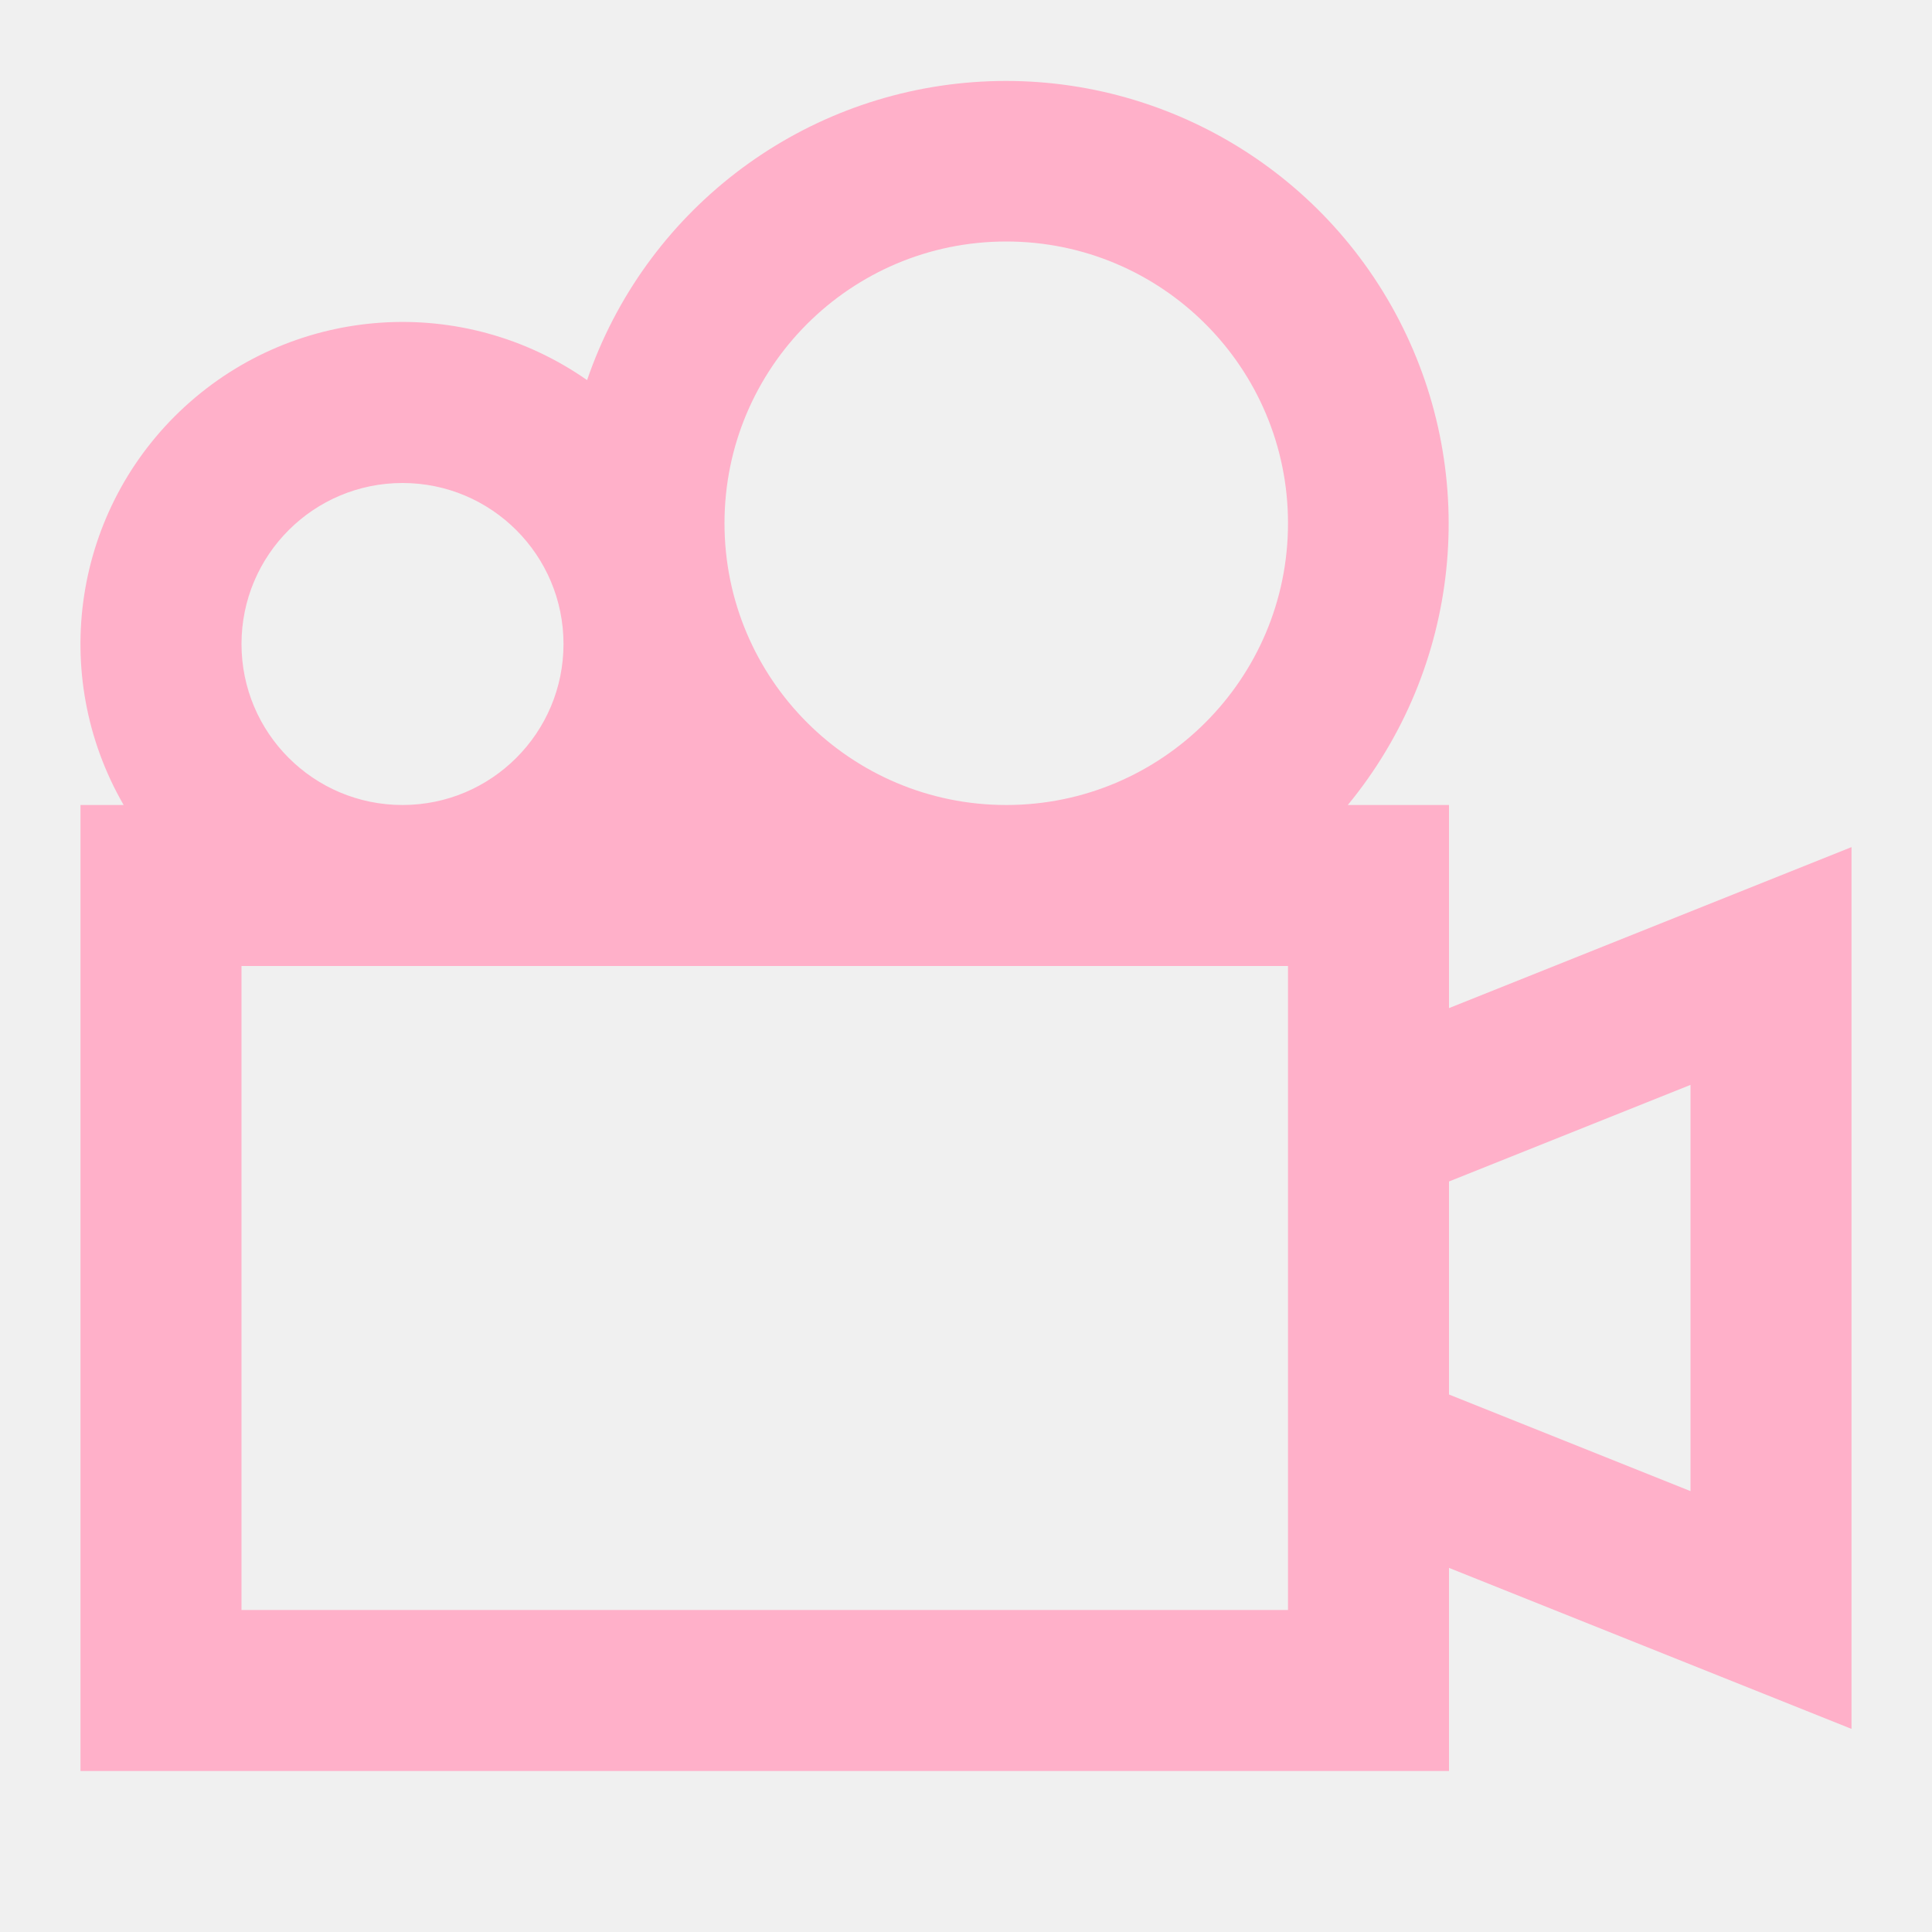
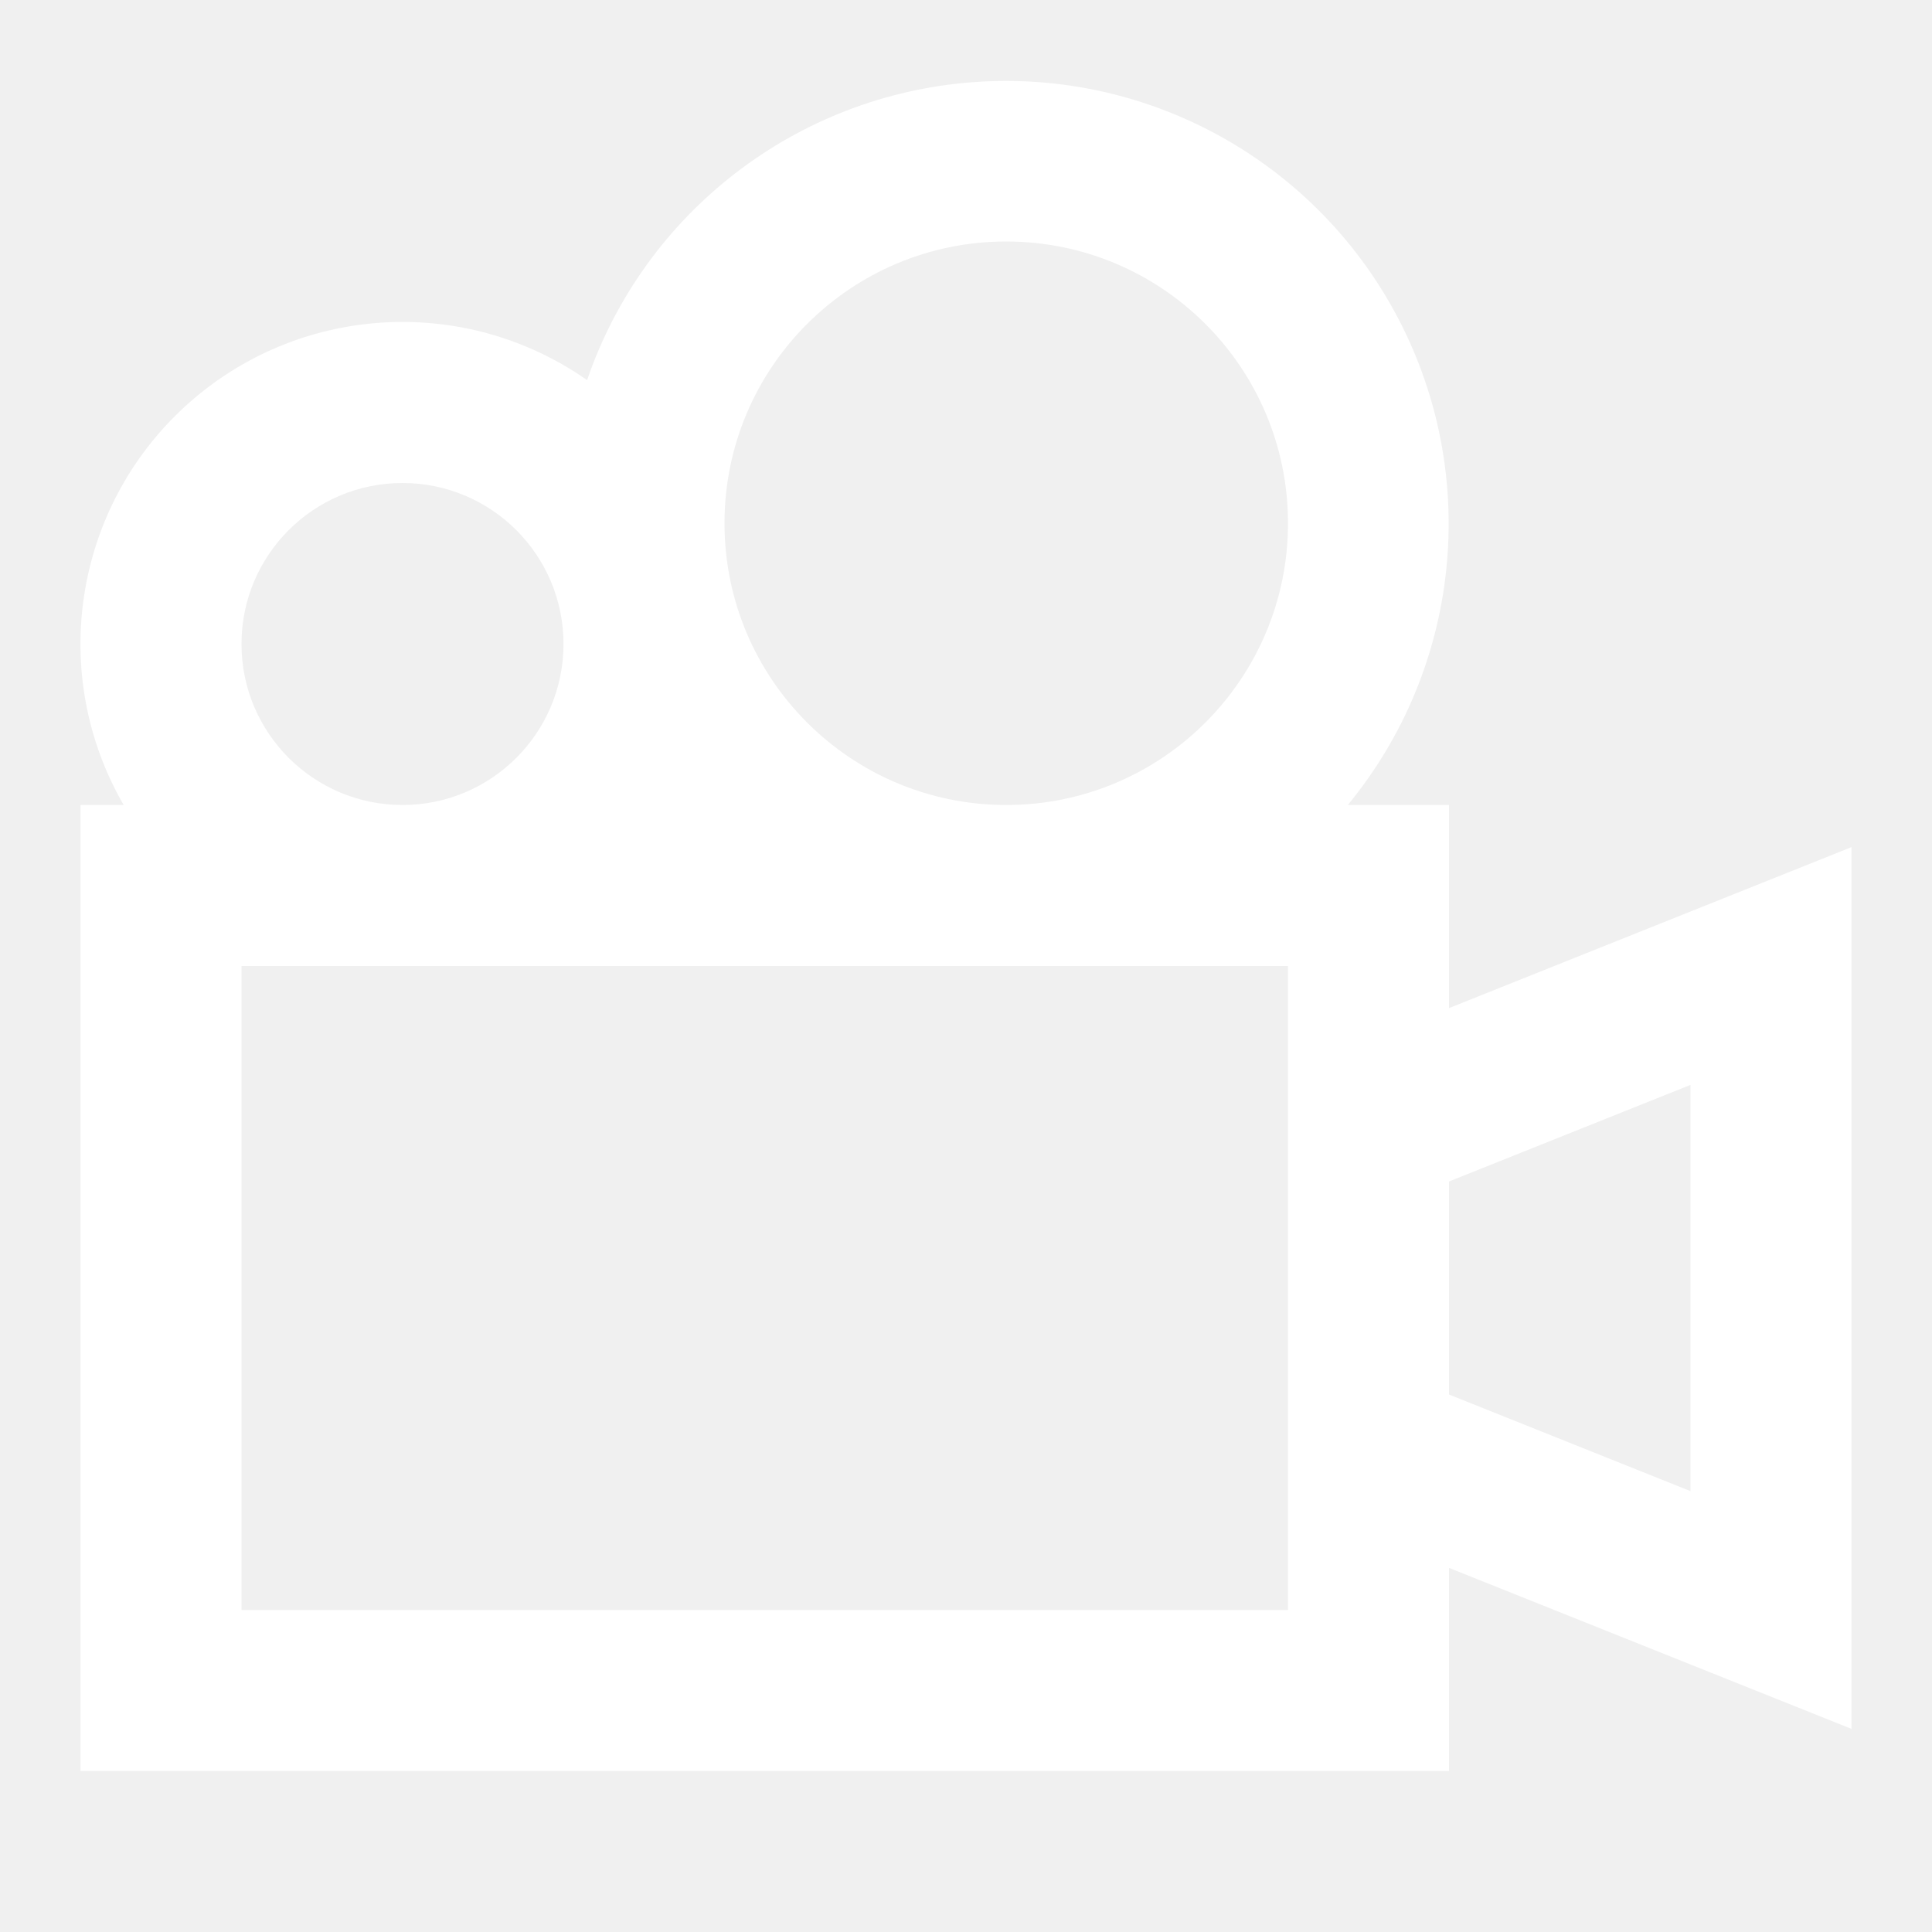
<svg xmlns="http://www.w3.org/2000/svg" width="32" height="32" viewBox="0 0 24 24">
-   <path fill="#ffb0c9" d="M12.5 3a3.5 3.5 0 1 1 0 7a3.5 3.5 0 0 1 0-7m4.243 7a5.5 5.5 0 1 0-9.45-5.278A4 4 0 0 0 1.536 10H1v12h17v-2.523l5 2V10.523l-5 2V10zM18 14.677l3-1.2v5.046l-3-1.2zM16 12v8H3v-8zM5 10a2 2 0 1 1 0-4a2 2 0 0 1 0 4" />
+   <path fill="#fff" d="M12.5 3a3.5 3.5 0 1 1 0 7a3.5 3.5 0 0 1 0-7m4.243 7a5.5 5.5 0 1 0-9.45-5.278A4 4 0 0 0 1.536 10H1v12h17v-2.523l5 2V10.523l-5 2V10zM18 14.677l3-1.2v5.046l-3-1.2zM16 12v8H3v-8zM5 10a2 2 0 1 1 0-4a2 2 0 0 1 0 4" />
</svg>
